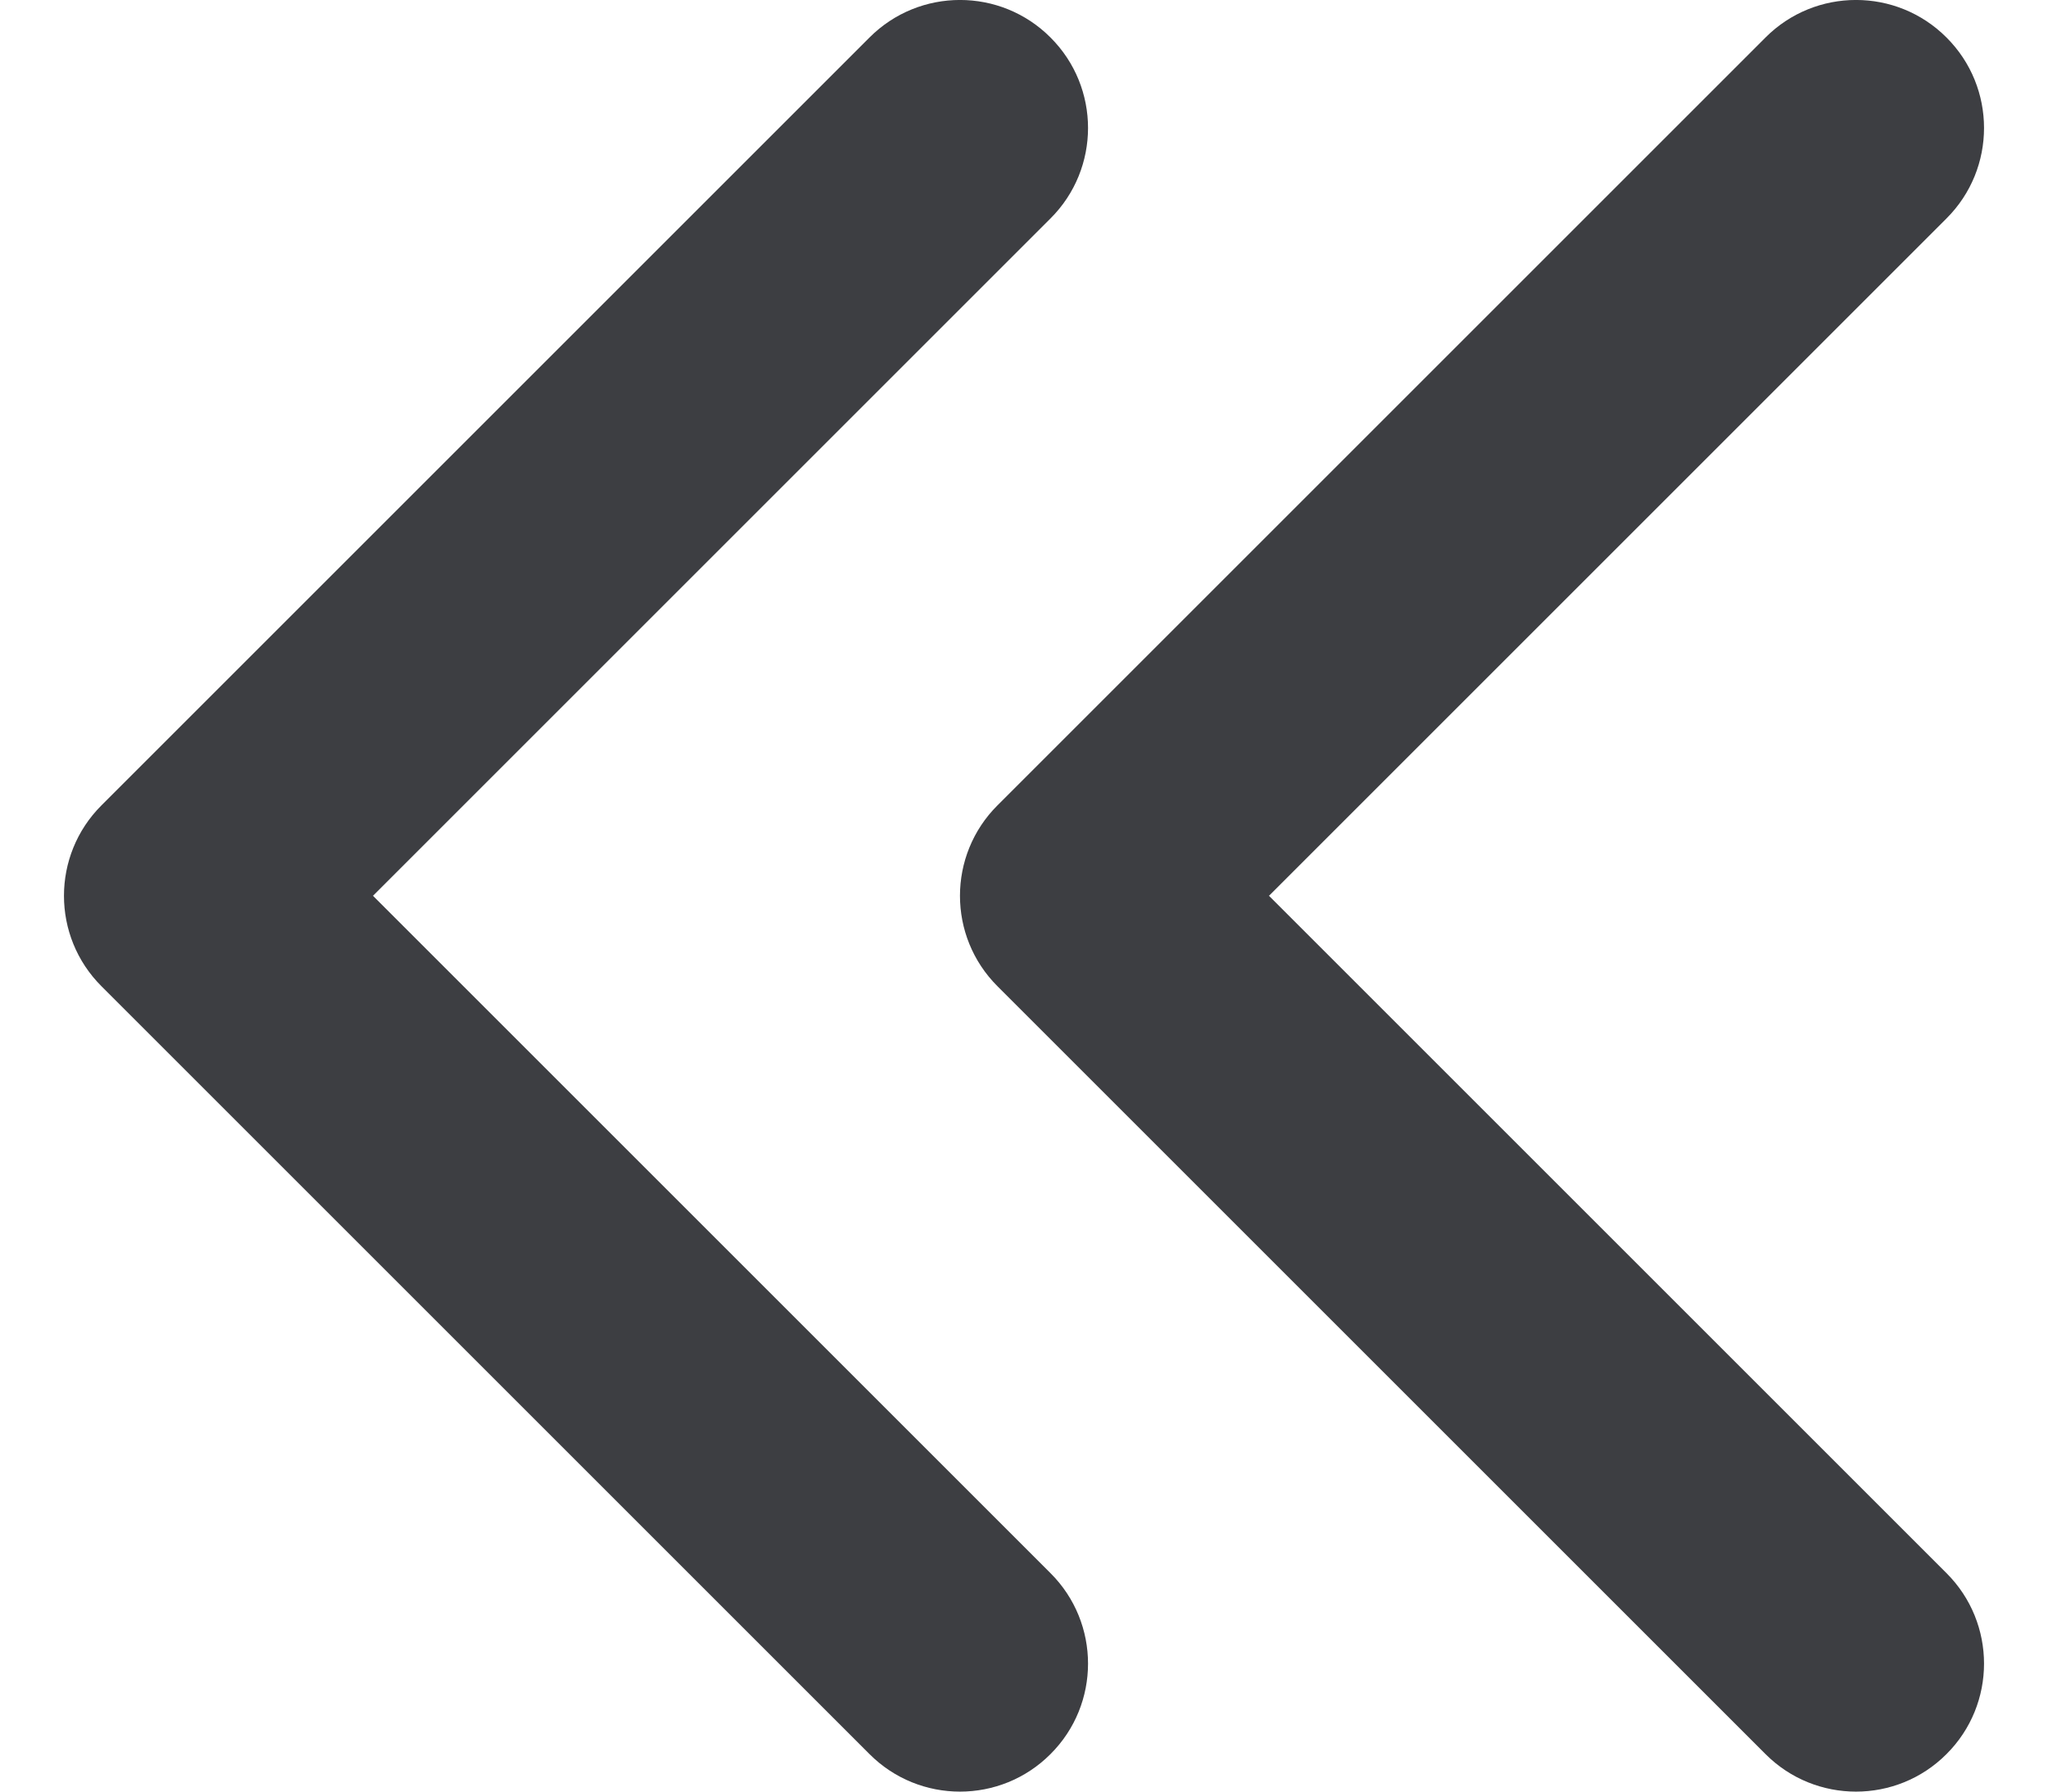
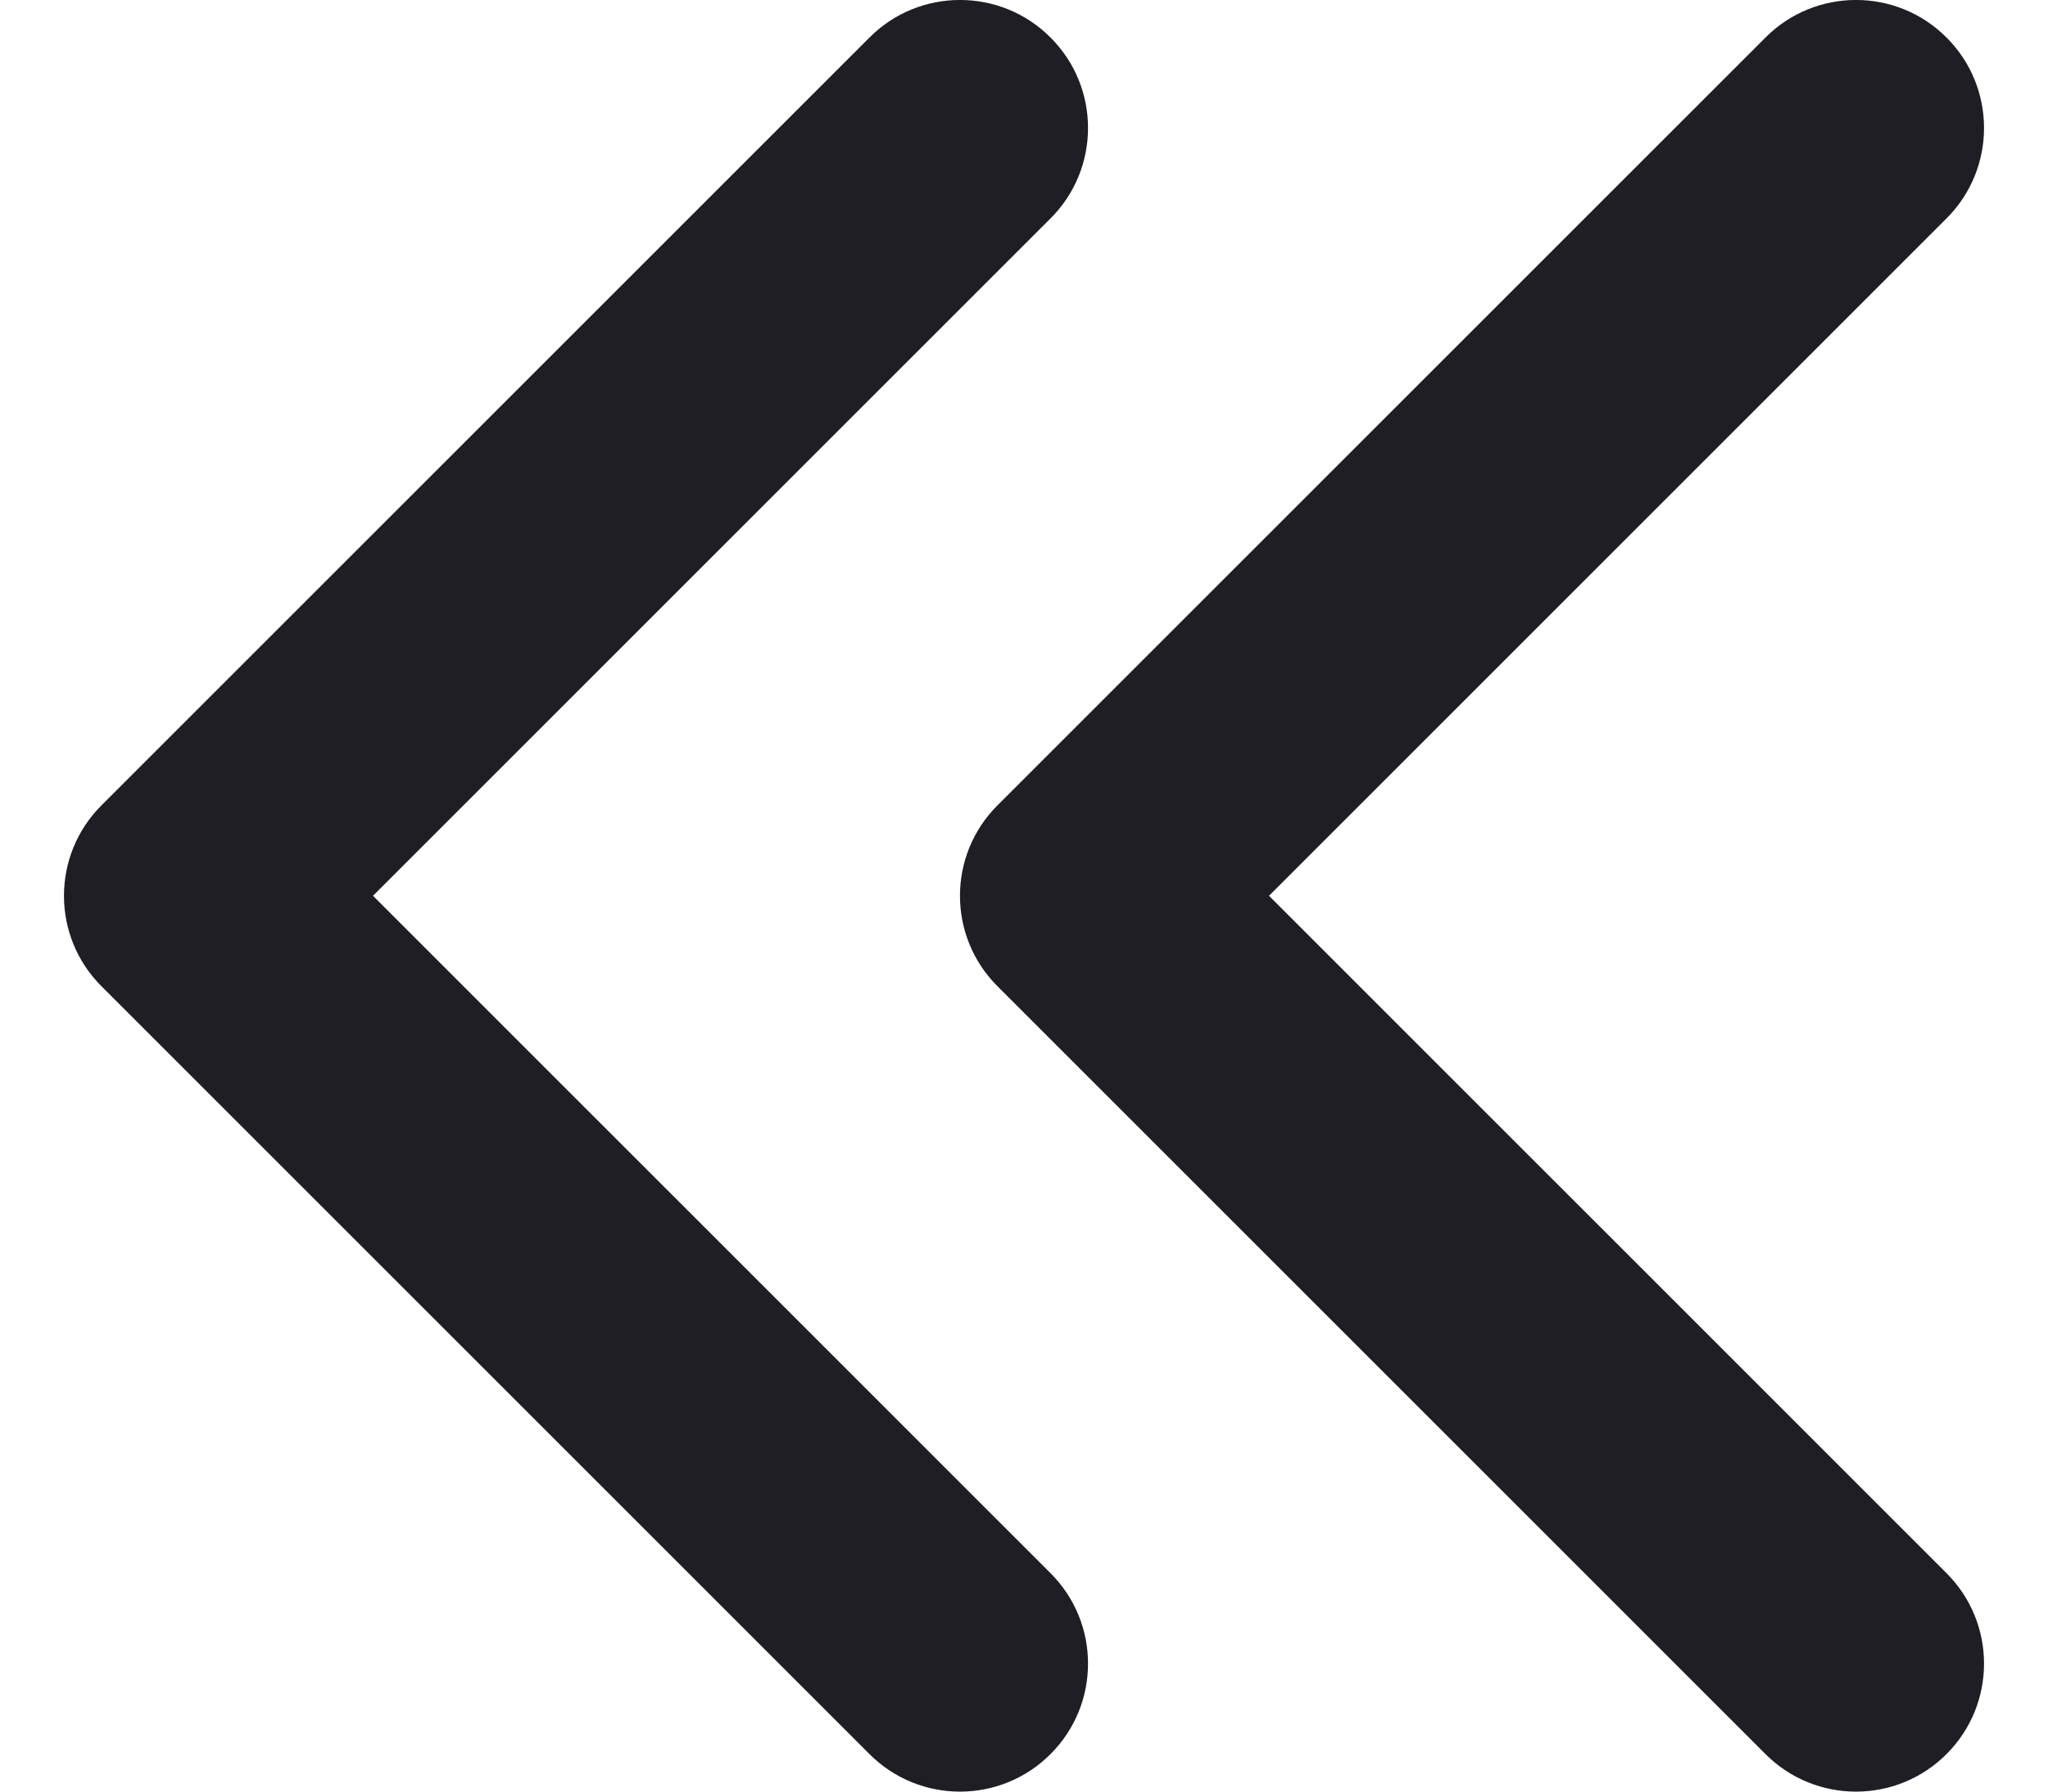
<svg xmlns="http://www.w3.org/2000/svg" id="meteor-icon-kit__regular-double-chevron-left-s" viewBox="0 0 16 14" fill="none">
-   <path fill-rule="evenodd" clip-rule="evenodd" d="M15.207 12.293C15.598 12.683 15.598 13.317 15.207 13.707C14.817 14.098 14.183 14.098 13.793 13.707L7.793 7.707C7.402 7.317 7.402 6.683 7.793 6.293L13.793 0.293C14.183 -0.098 14.817 -0.098 15.207 0.293C15.598 0.683 15.598 1.317 15.207 1.707L9.914 7L15.207 12.293zM8.207 12.293C8.598 12.683 8.598 13.317 8.207 13.707C7.817 14.098 7.183 14.098 6.793 13.707L0.793 7.707C0.402 7.317 0.402 6.683 0.793 6.293L6.793 0.293C7.183 -0.098 7.817 -0.098 8.207 0.293C8.598 0.683 8.598 1.317 8.207 1.707L2.914 7L8.207 12.293z" fill="#3D3E42" />
+   <path fill-rule="evenodd" clip-rule="evenodd" d="M15.207 12.293C15.598 12.683 15.598 13.317 15.207 13.707C14.817 14.098 14.183 14.098 13.793 13.707L7.793 7.707C7.402 7.317 7.402 6.683 7.793 6.293L13.793 0.293C14.183 -0.098 14.817 -0.098 15.207 0.293C15.598 0.683 15.598 1.317 15.207 1.707L9.914 7L15.207 12.293zM8.207 12.293C8.598 12.683 8.598 13.317 8.207 13.707C7.817 14.098 7.183 14.098 6.793 13.707L0.793 7.707C0.402 7.317 0.402 6.683 0.793 6.293L6.793 0.293C7.183 -0.098 7.817 -0.098 8.207 0.293C8.598 0.683 8.598 1.317 8.207 1.707L2.914 7L8.207 12.293z" fill="#1E1E24" />
</svg>
